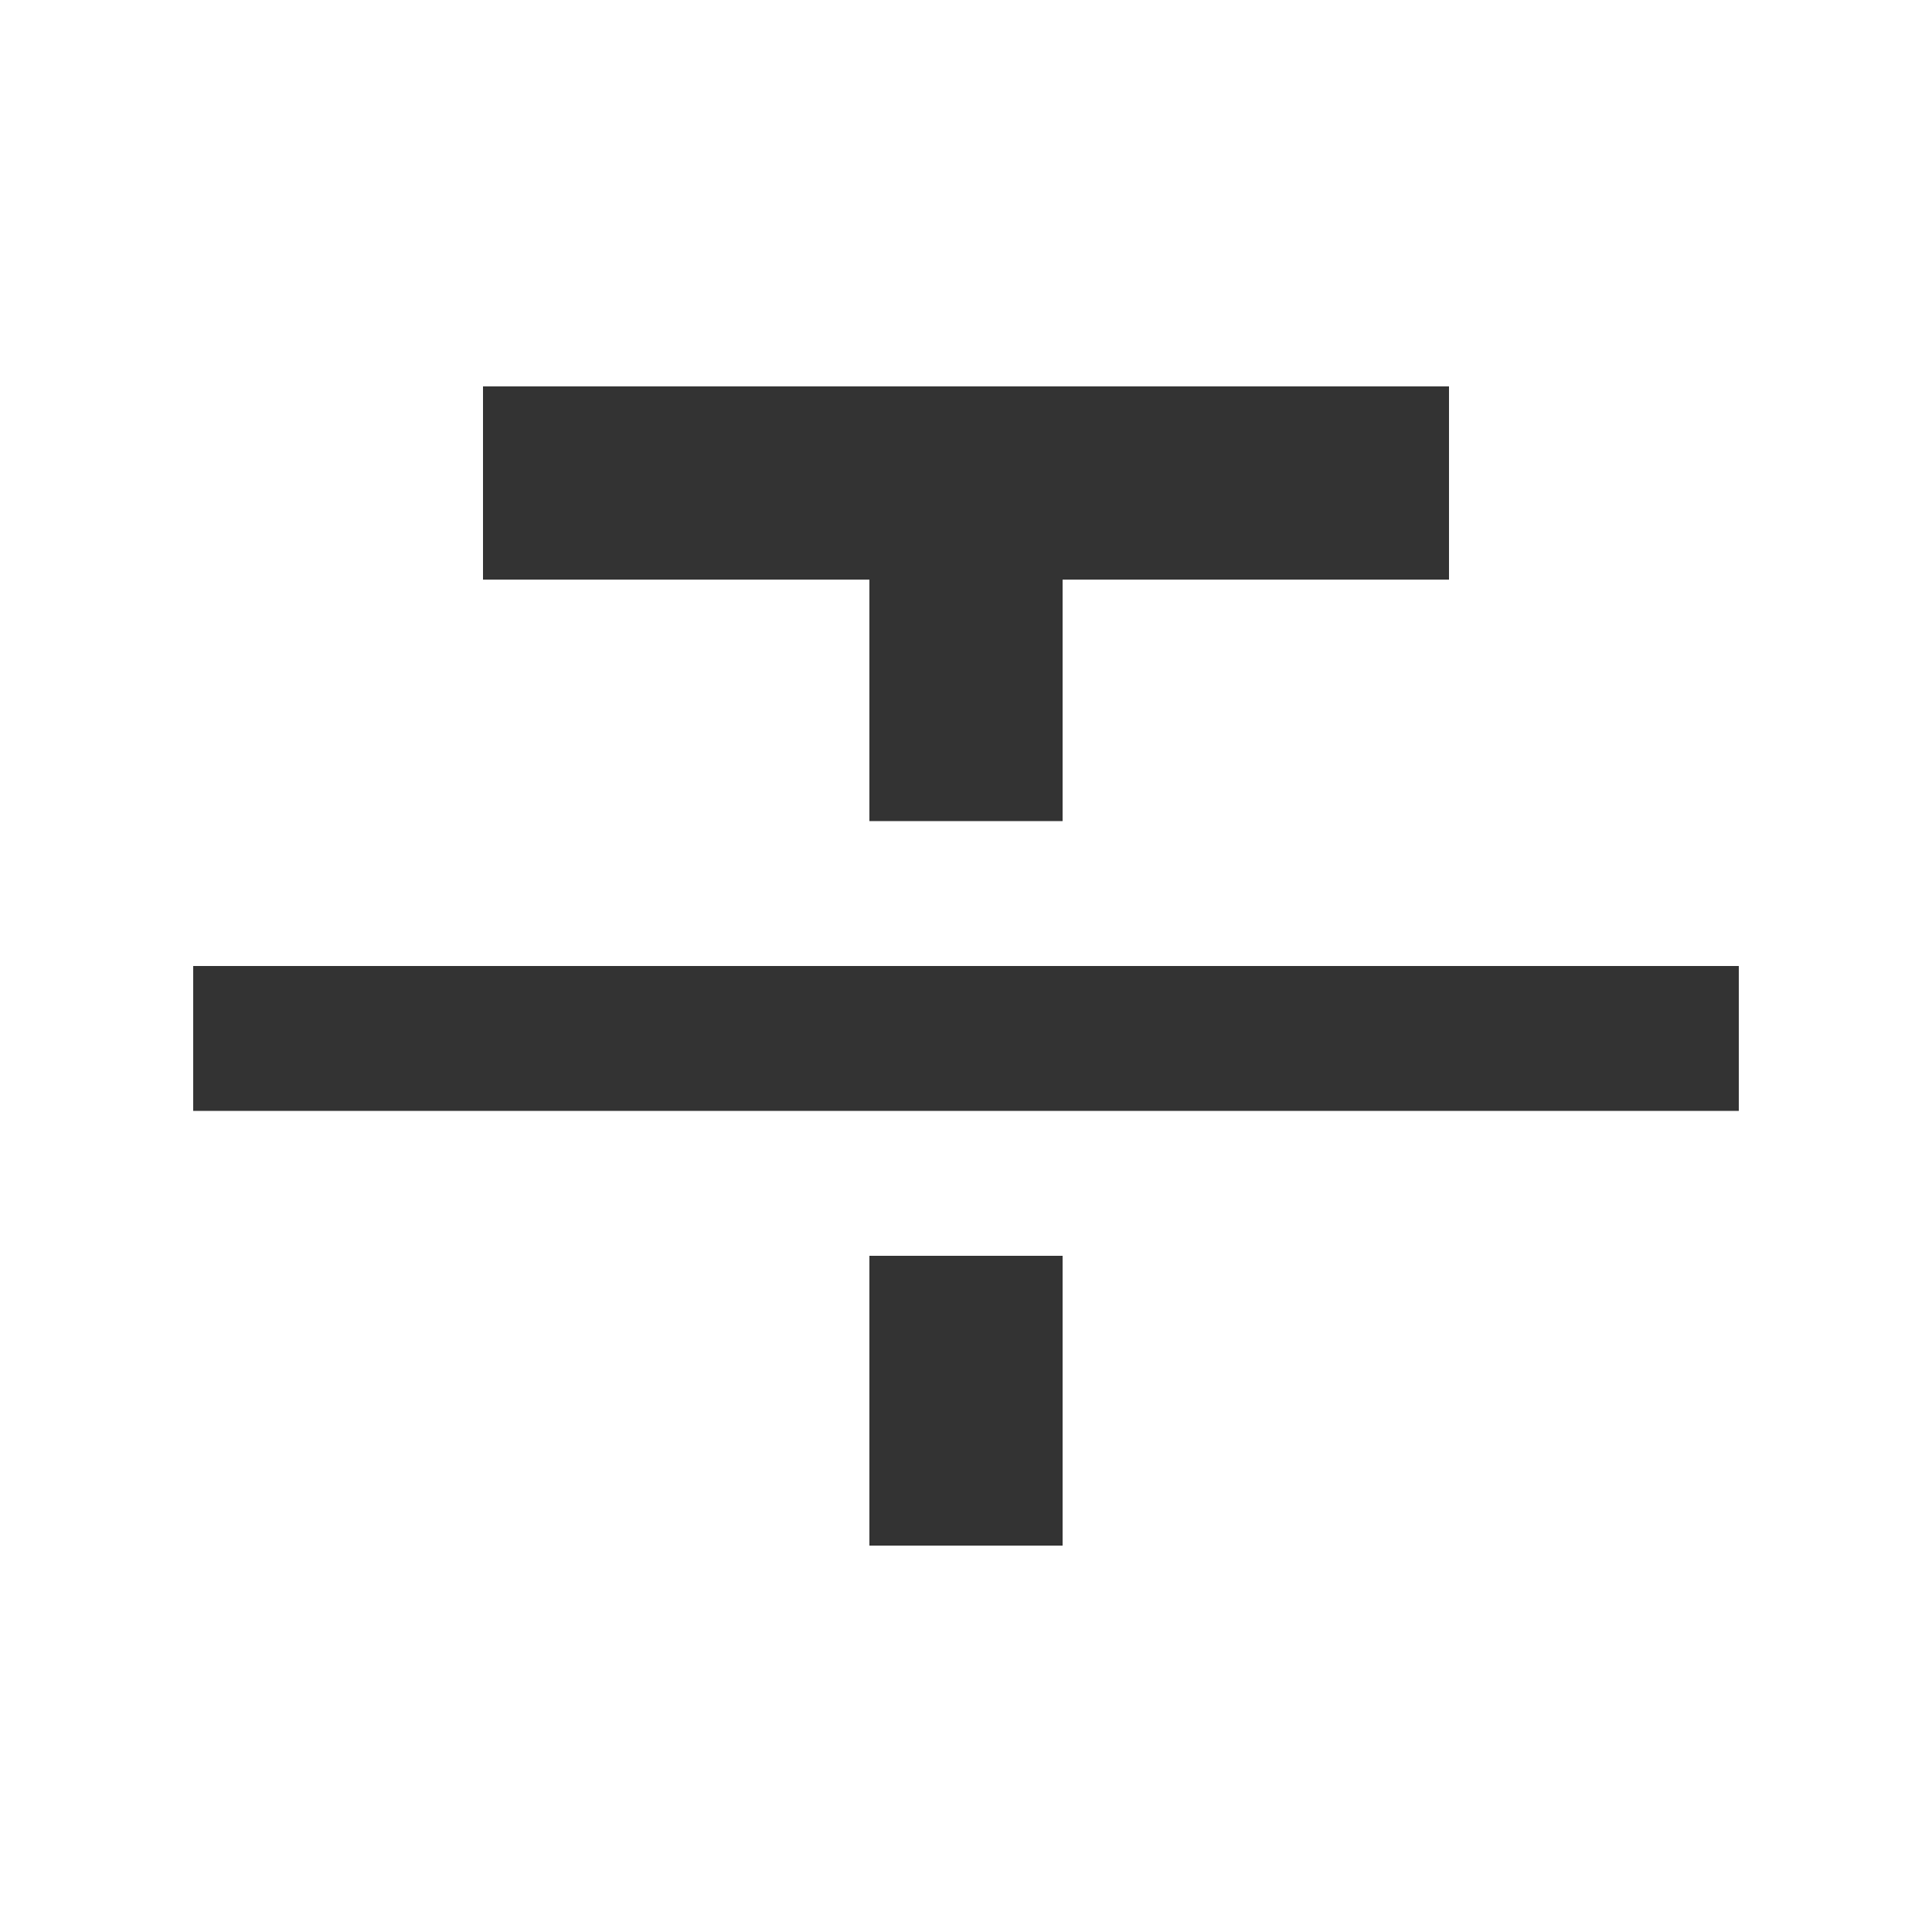
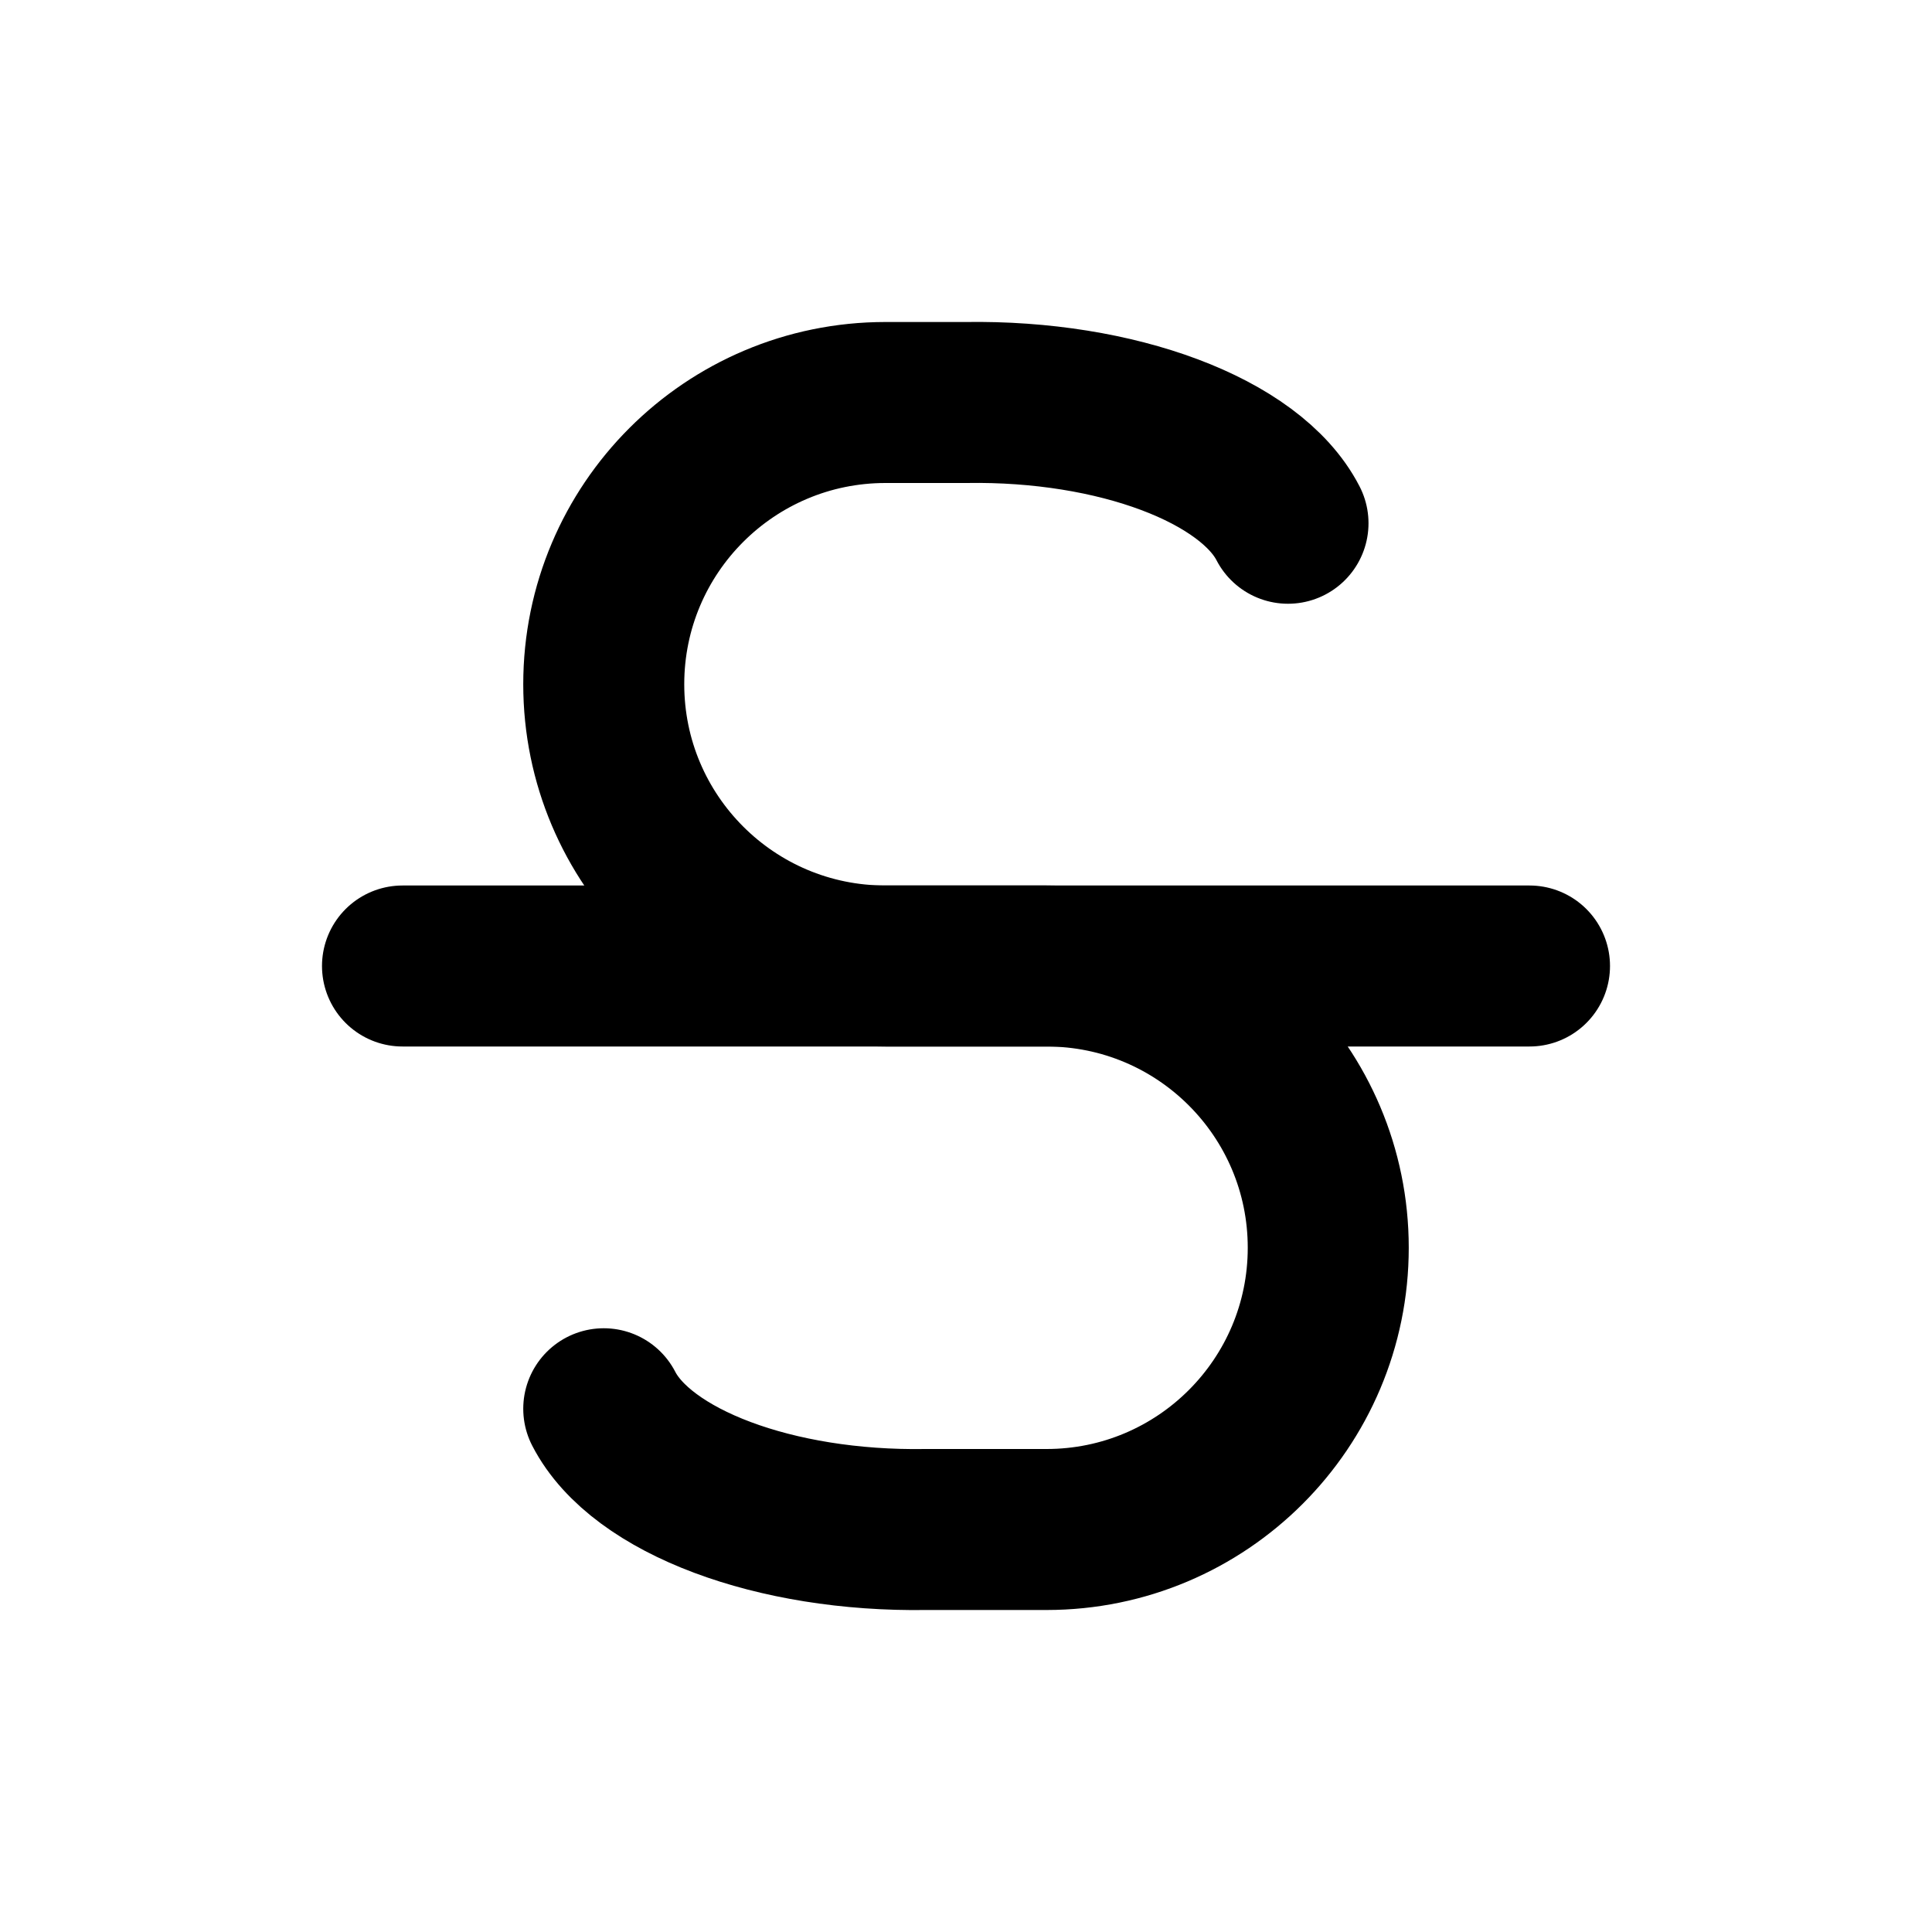
- <svg xmlns="http://www.w3.org/2000/svg" height="20px" viewBox="0 -960 960 960" width="20px" fill="#333">
-   <path d="M96-408v-72h768v72H96Zm336-144v-120H240v-96h480v96H528v120h-96Zm0 360v-144h96v144h-96Z" />
+ <svg xmlns="http://www.w3.org/2000/svg" width="16" height="16" viewBox="0 0 24 24" fill="none" stroke="currentColor" stroke-width="2" stroke-linecap="round" stroke-linejoin="round" class="icon icon-tabler icons-tabler-outline icon-tabler-strikethrough">
+   <path stroke="none" d="M0 0h24v24H0z" fill="none" />
+   <path d="M5 12l14 0" />
+   <path d="M16 6.5a4 2 0 0 0 -4 -1.5h-1a3.5 3.5 0 0 0 0 7h2a3.5 3.5 0 0 1 0 7h-1.5a4 2 0 0 1 -4 -1.5" />
</svg>
